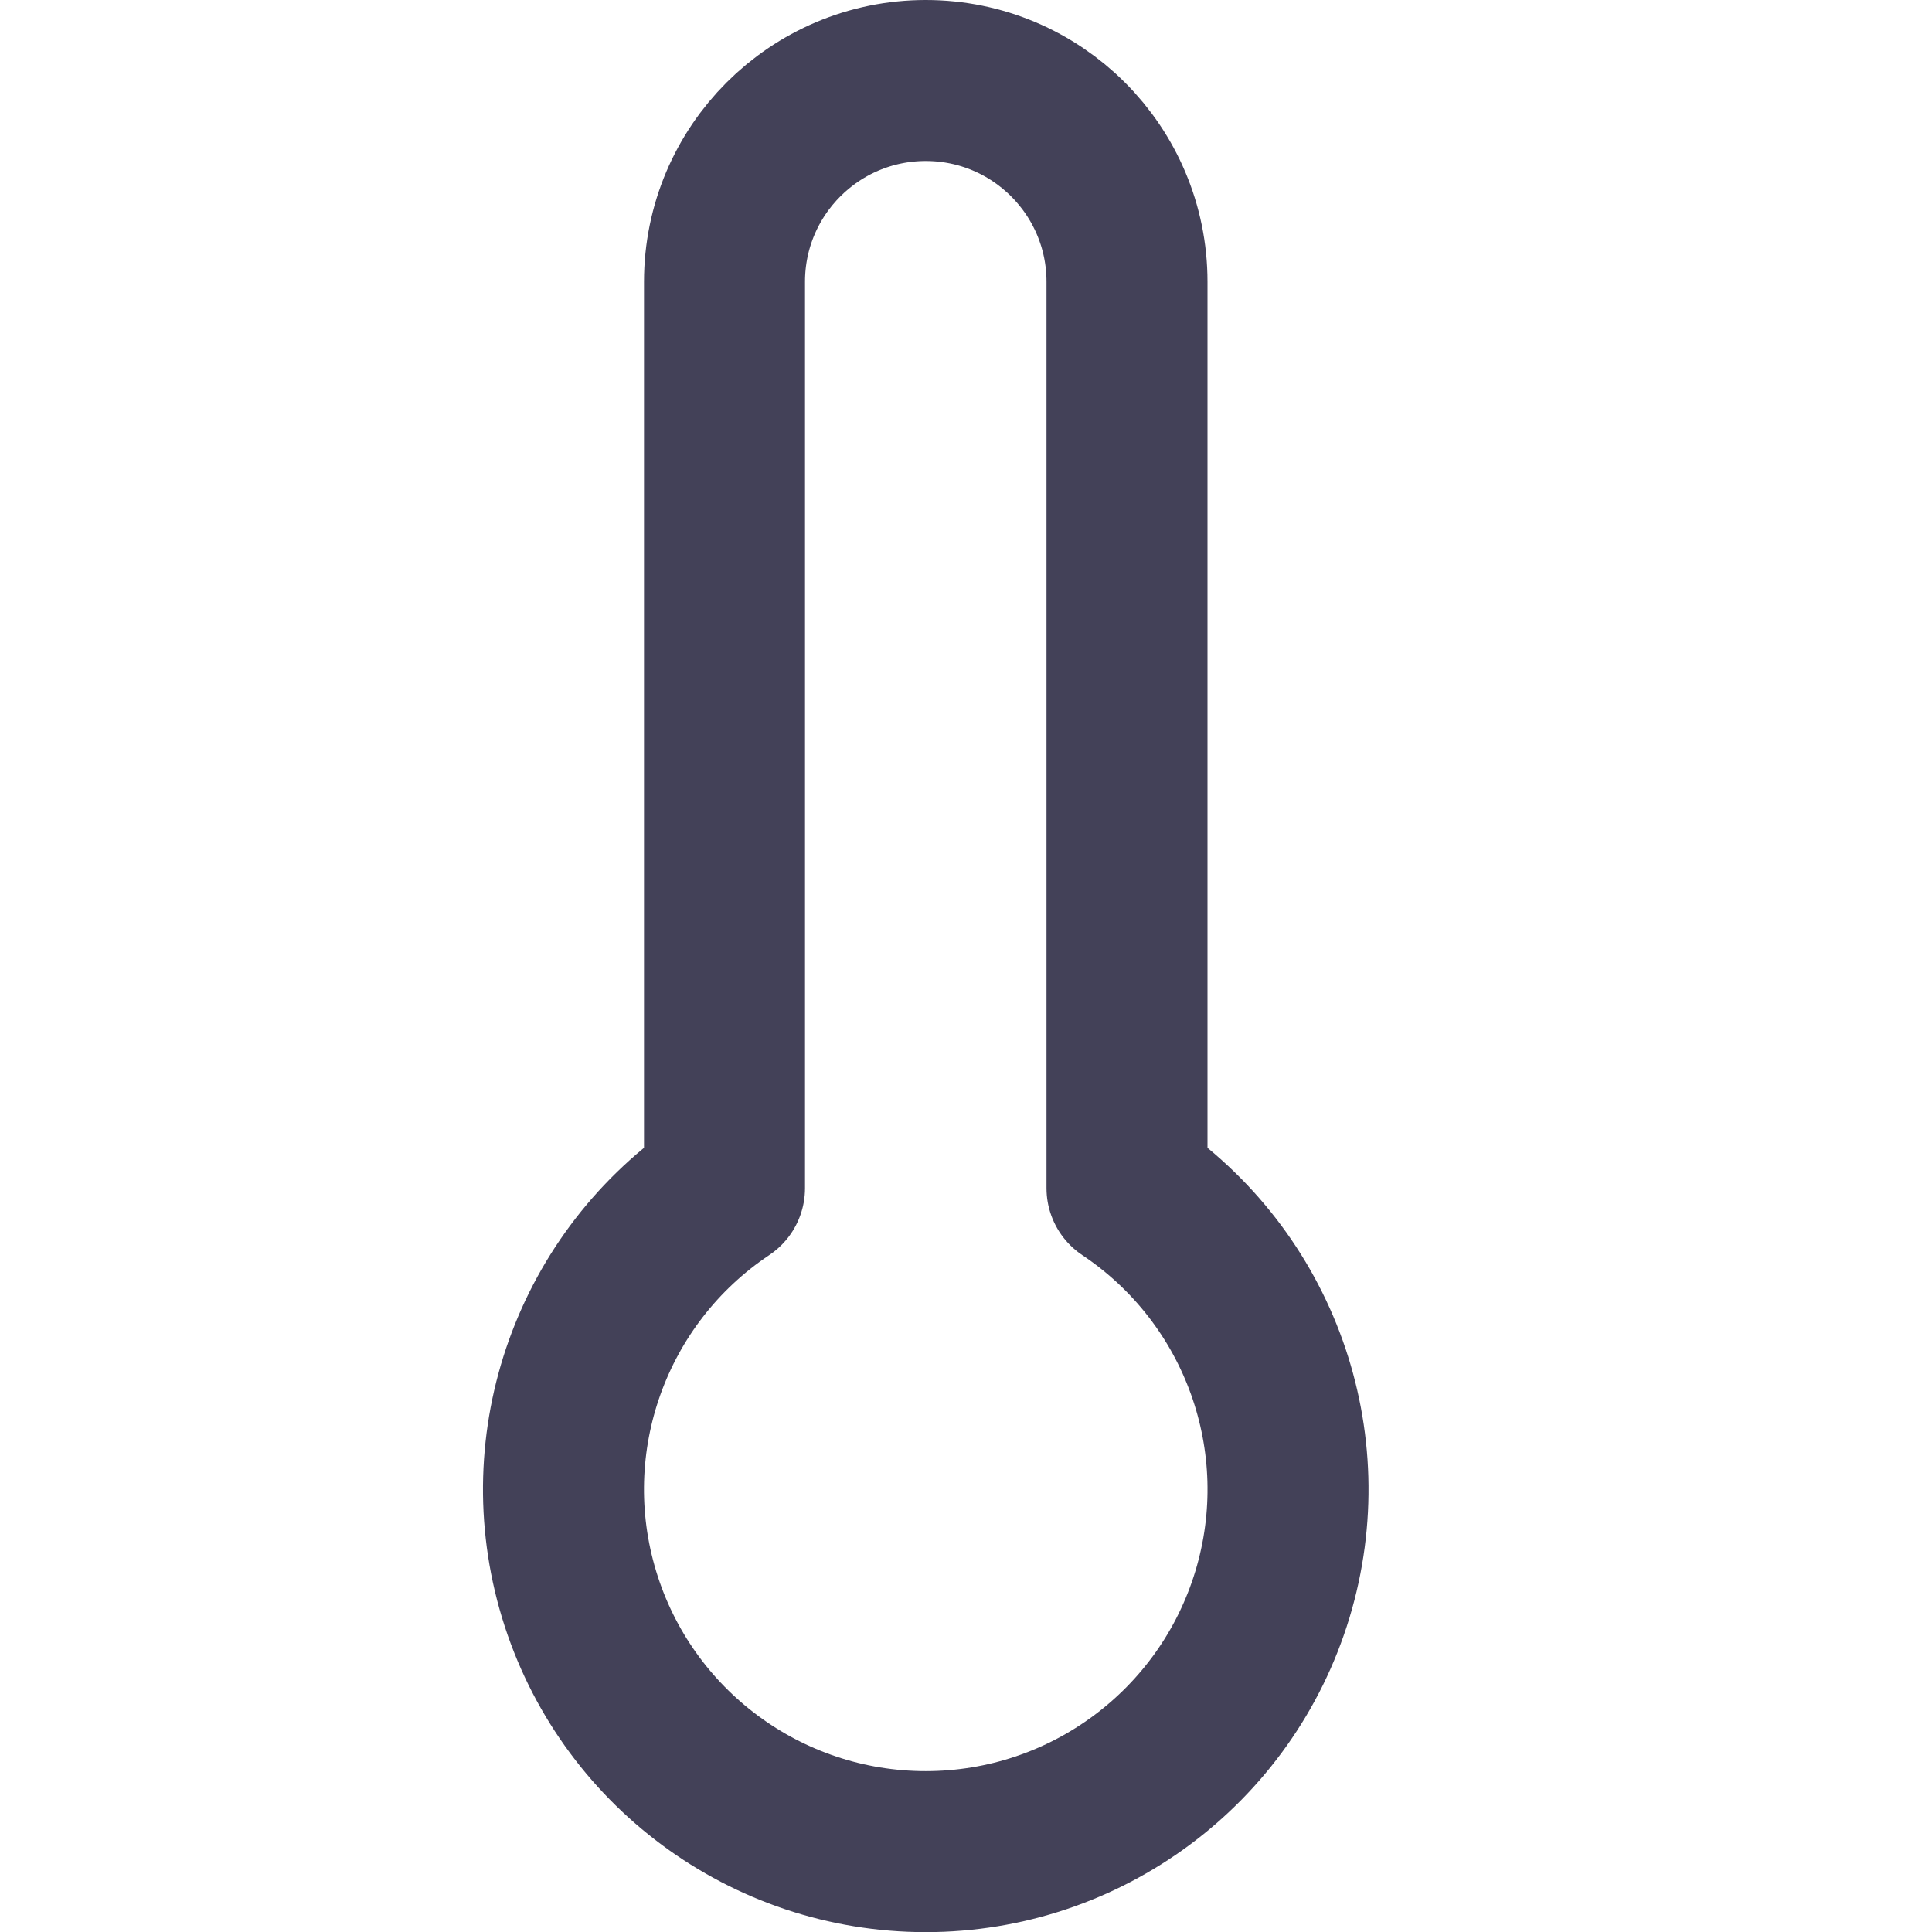
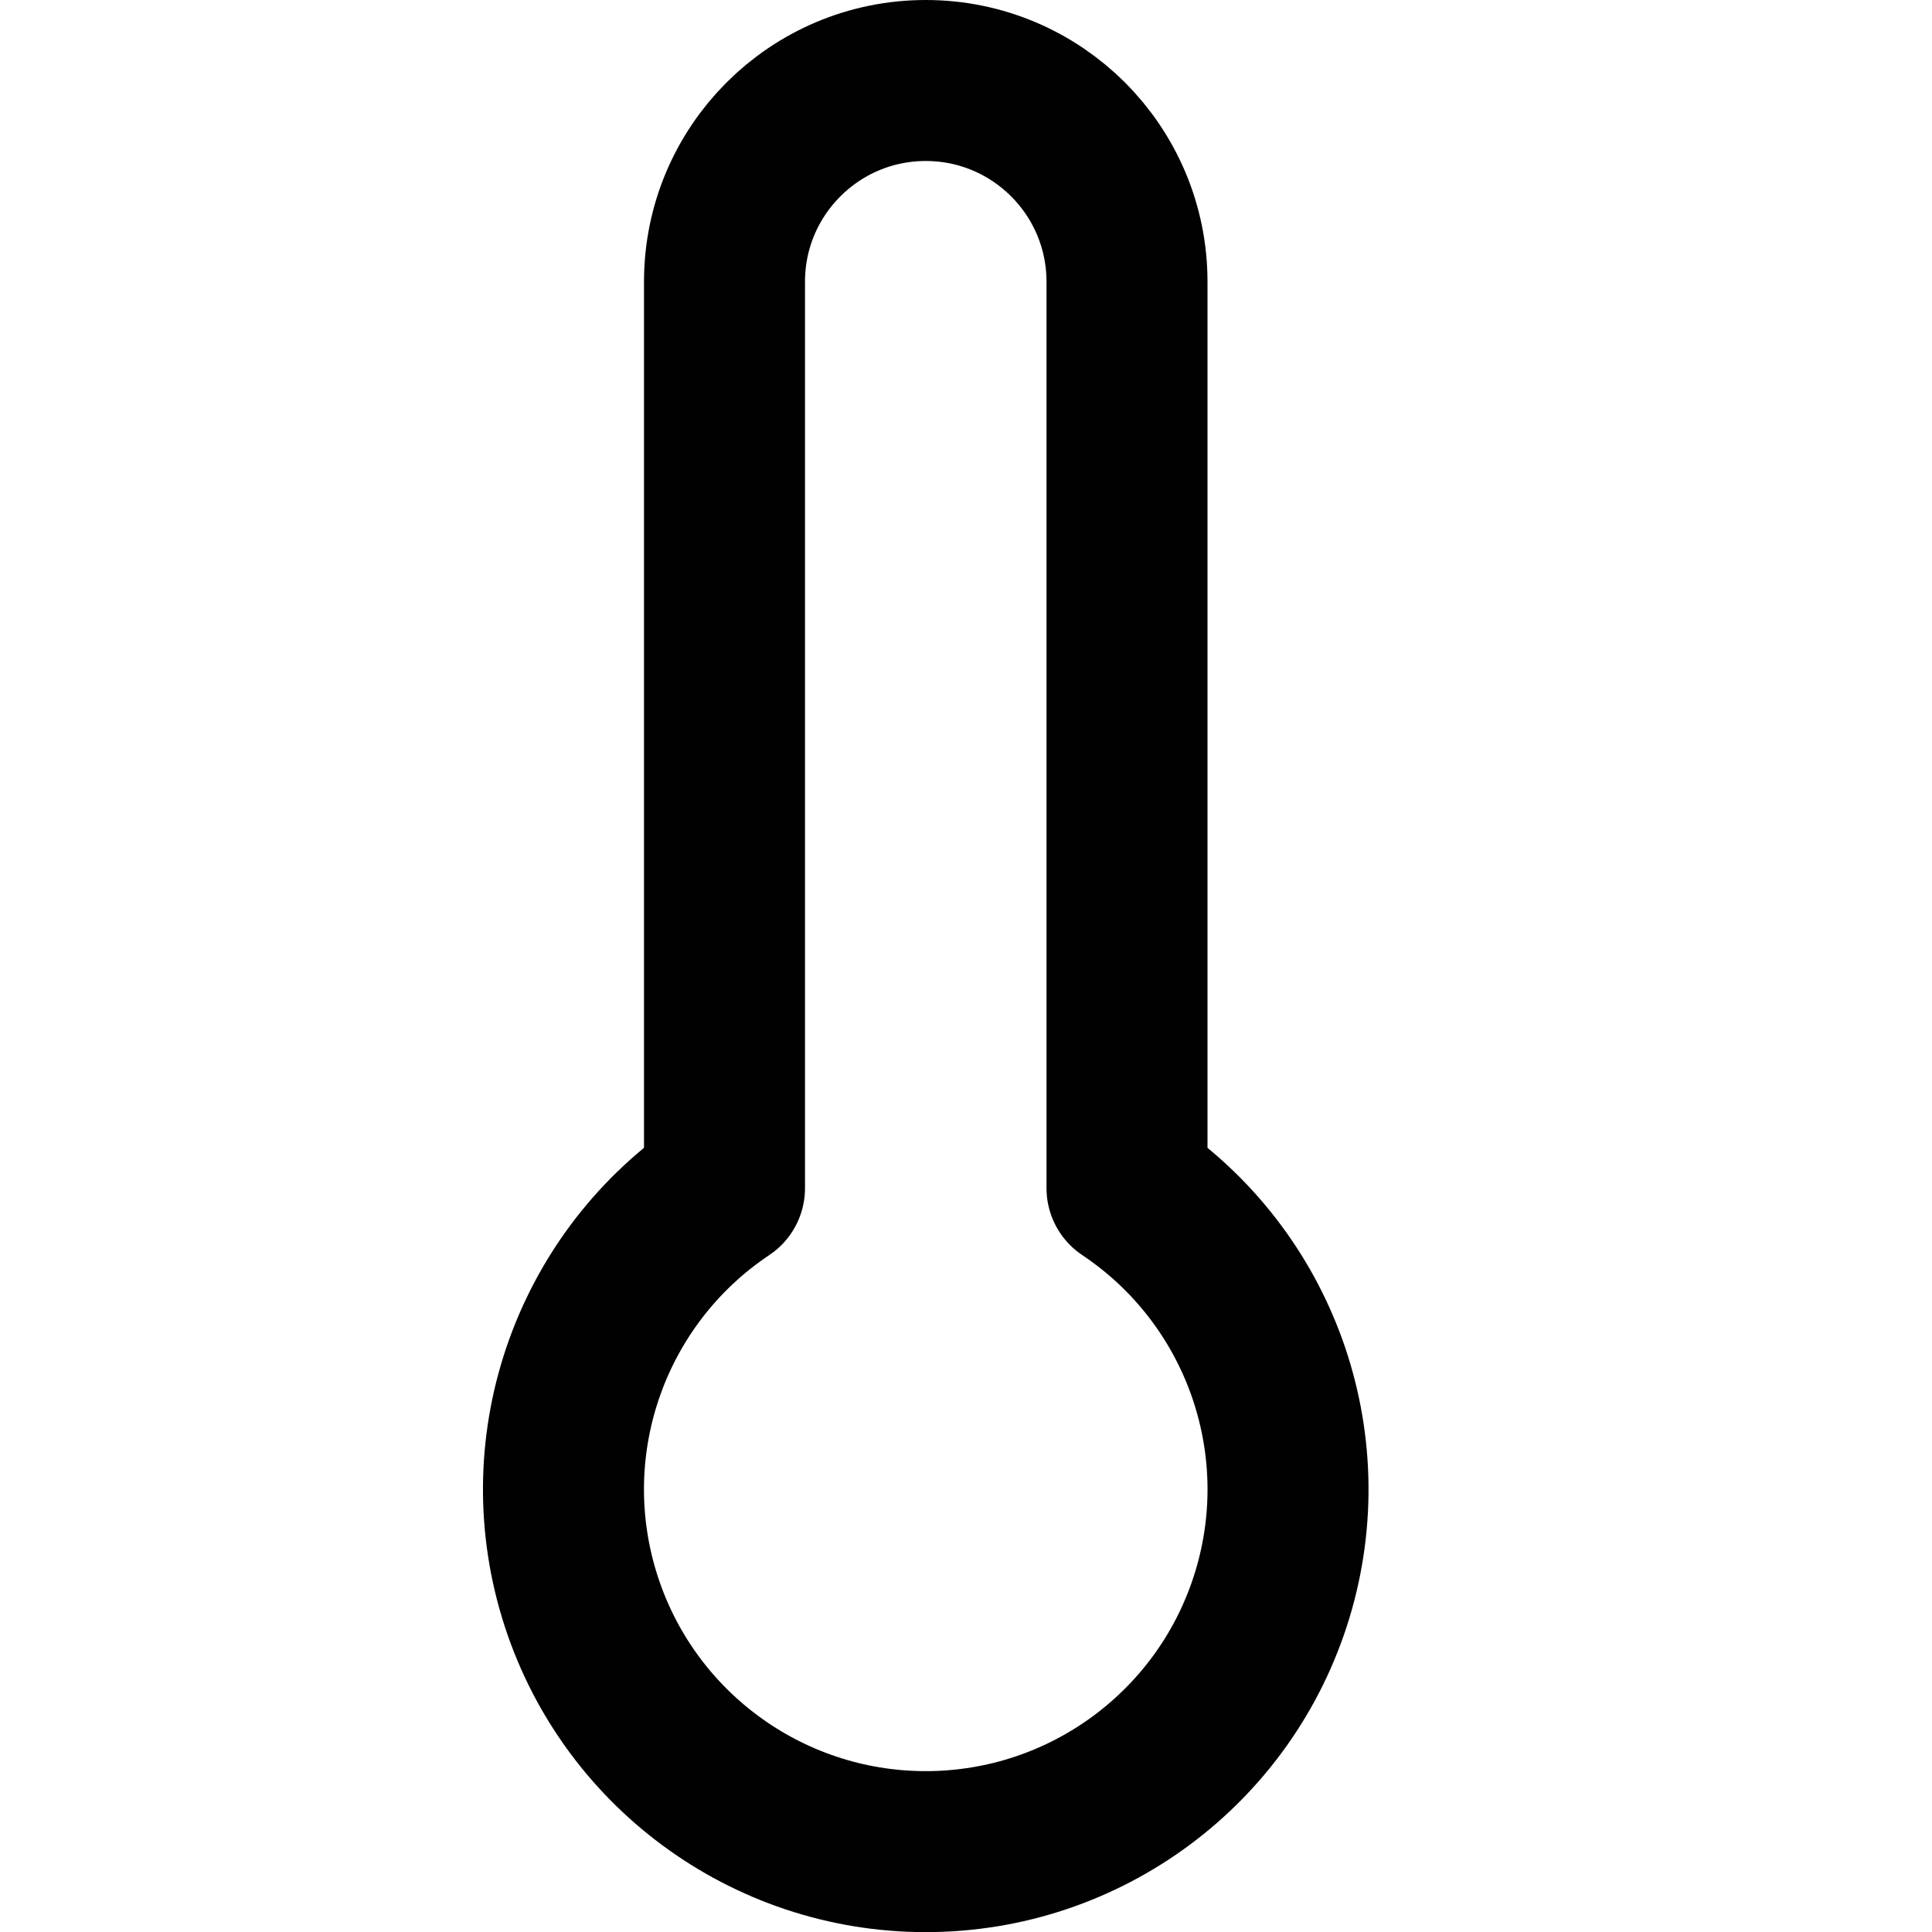
<svg xmlns="http://www.w3.org/2000/svg" contentScriptType="text/ecmascript" zoomAndPan="magnify" baseProfile="full" contentStyleType="text/css" stroke="#434158" stroke-linecap="round" version="1.0" width="24" fill="none" preserveAspectRatio="xMidYMid meet" stroke-width="2" viewBox="0 0 24 24" height="24" class="feather feather-thermometer" stroke-linejoin="round">
-   <path d="M14 14.76V3.5a2.5 2.5 0 0 0-5 0v11.26a4.5 4.5 0 1 0 5 0z" />
+   <path d="M14 14.76V3.5a2.5 2.5 0 0 0-5 0v11.26a4.5 4.5 0 1 0 5 0z" stroke="#010101" />
</svg>
